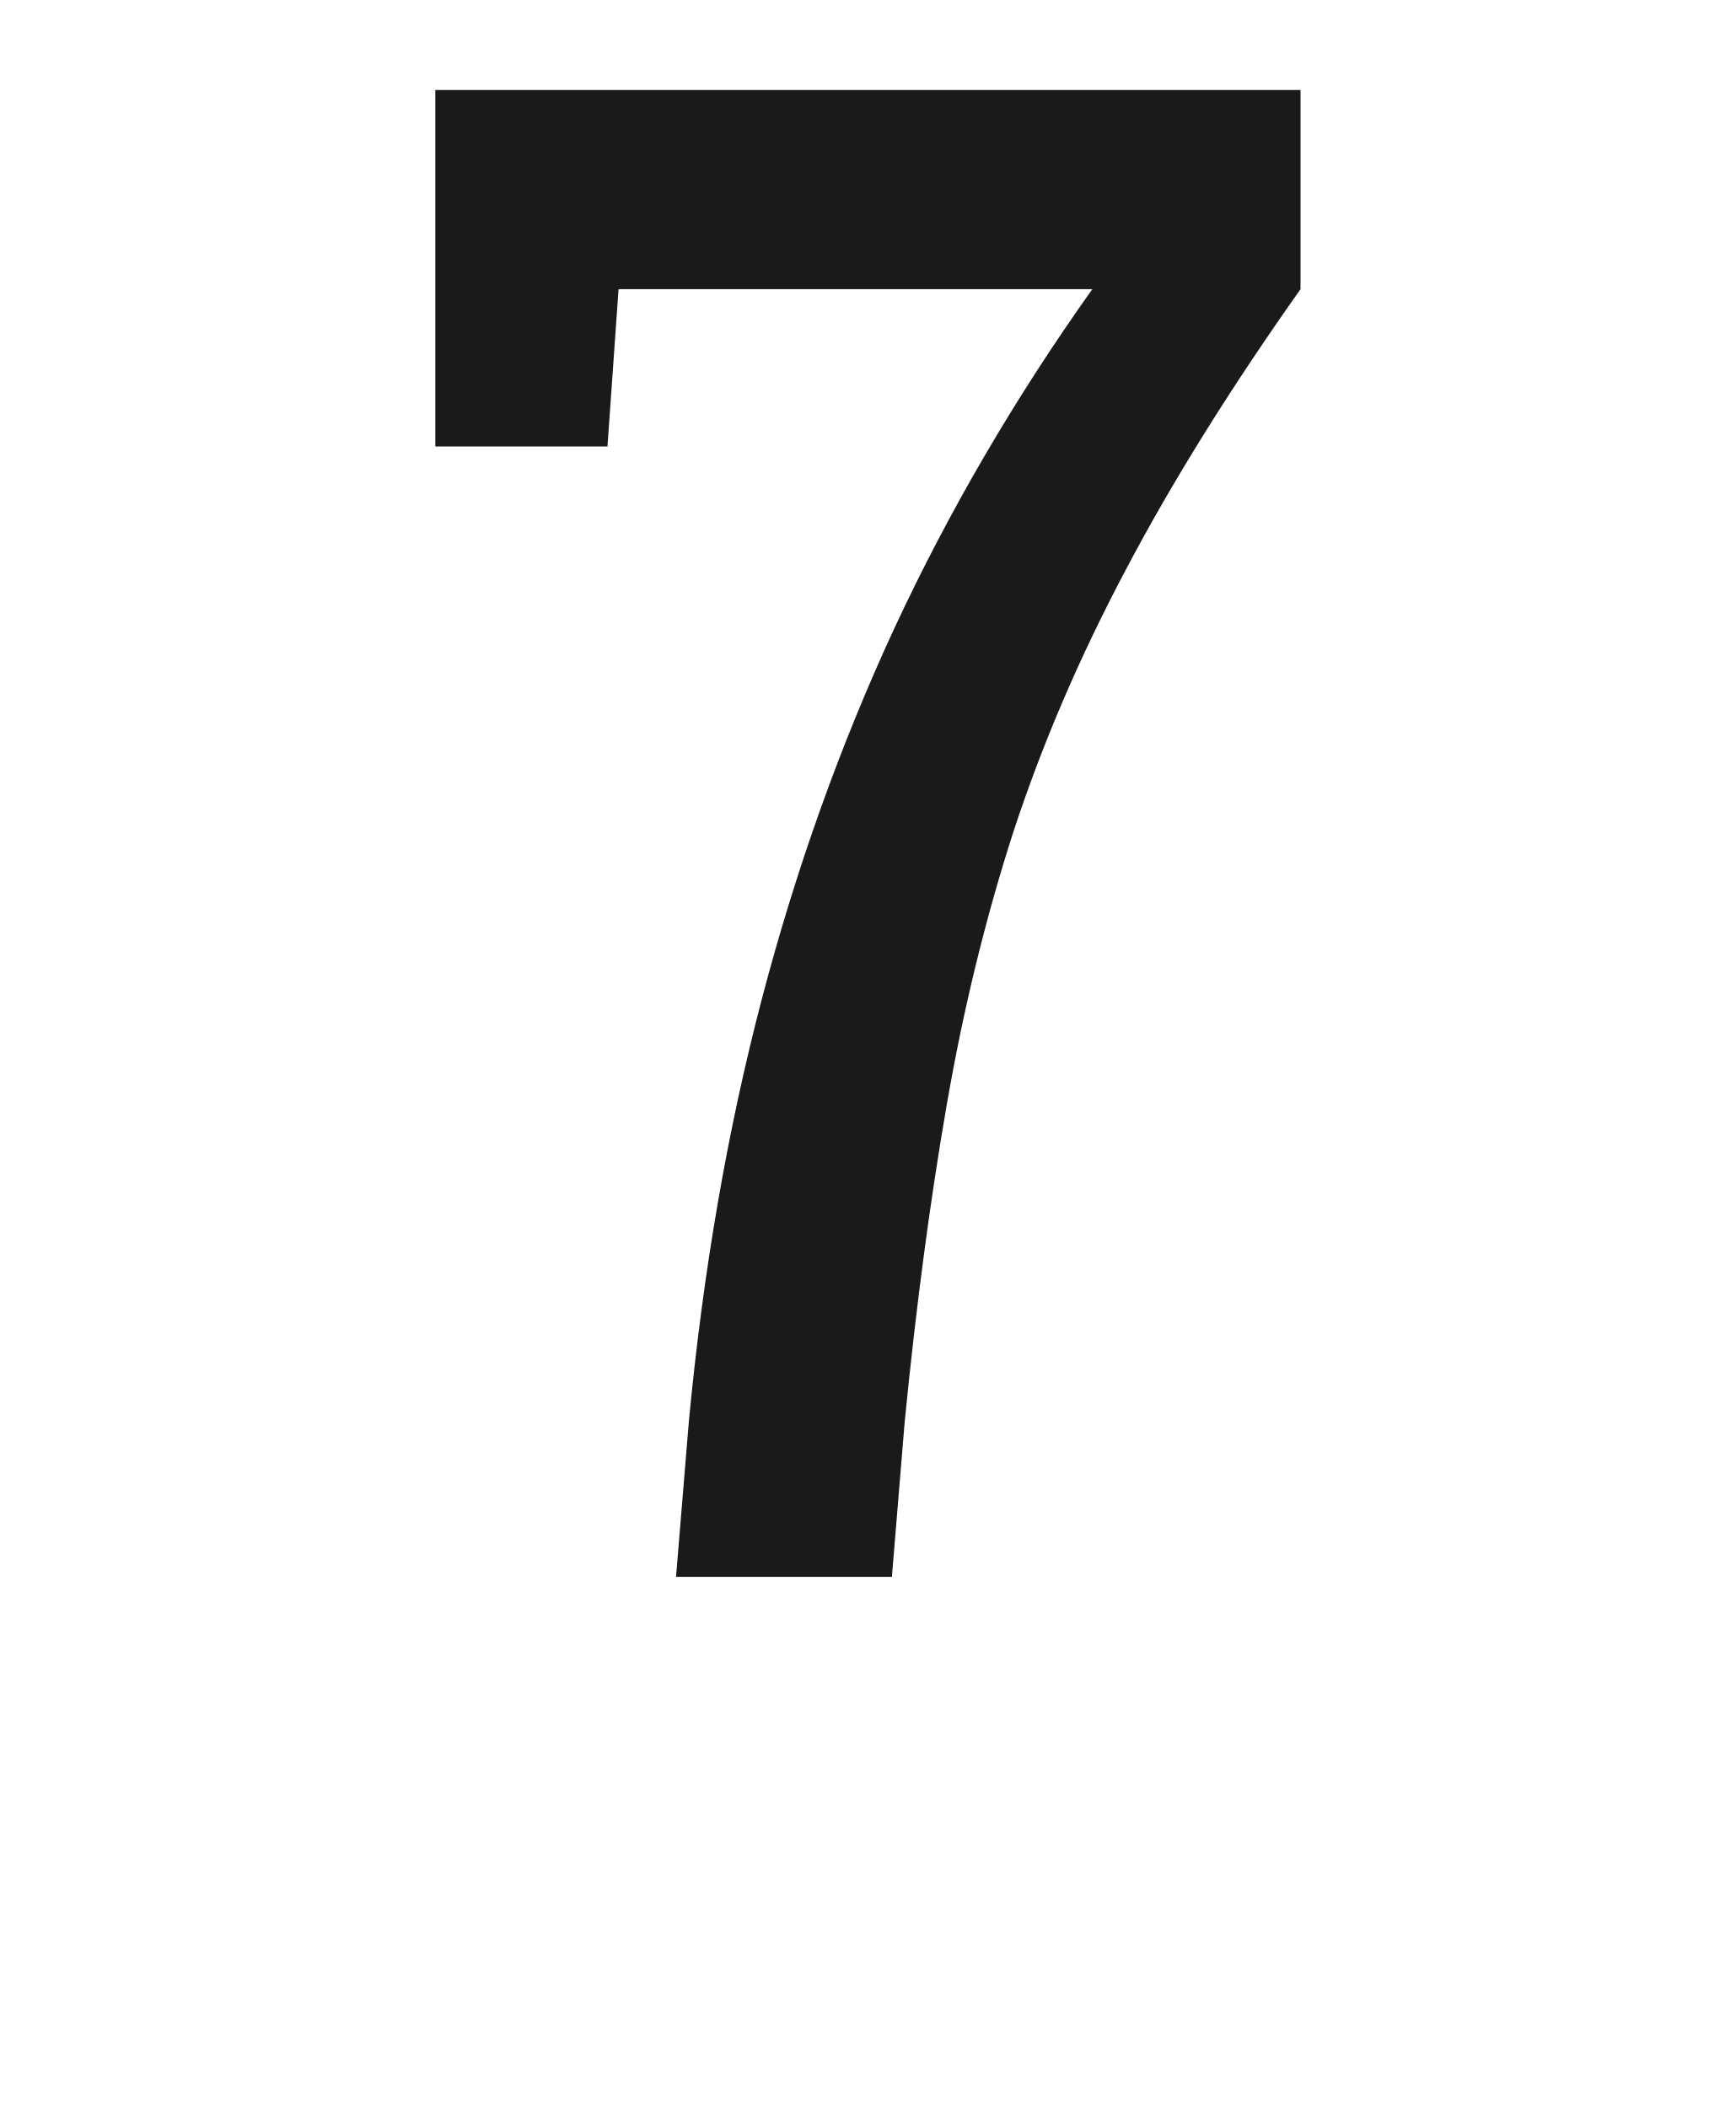
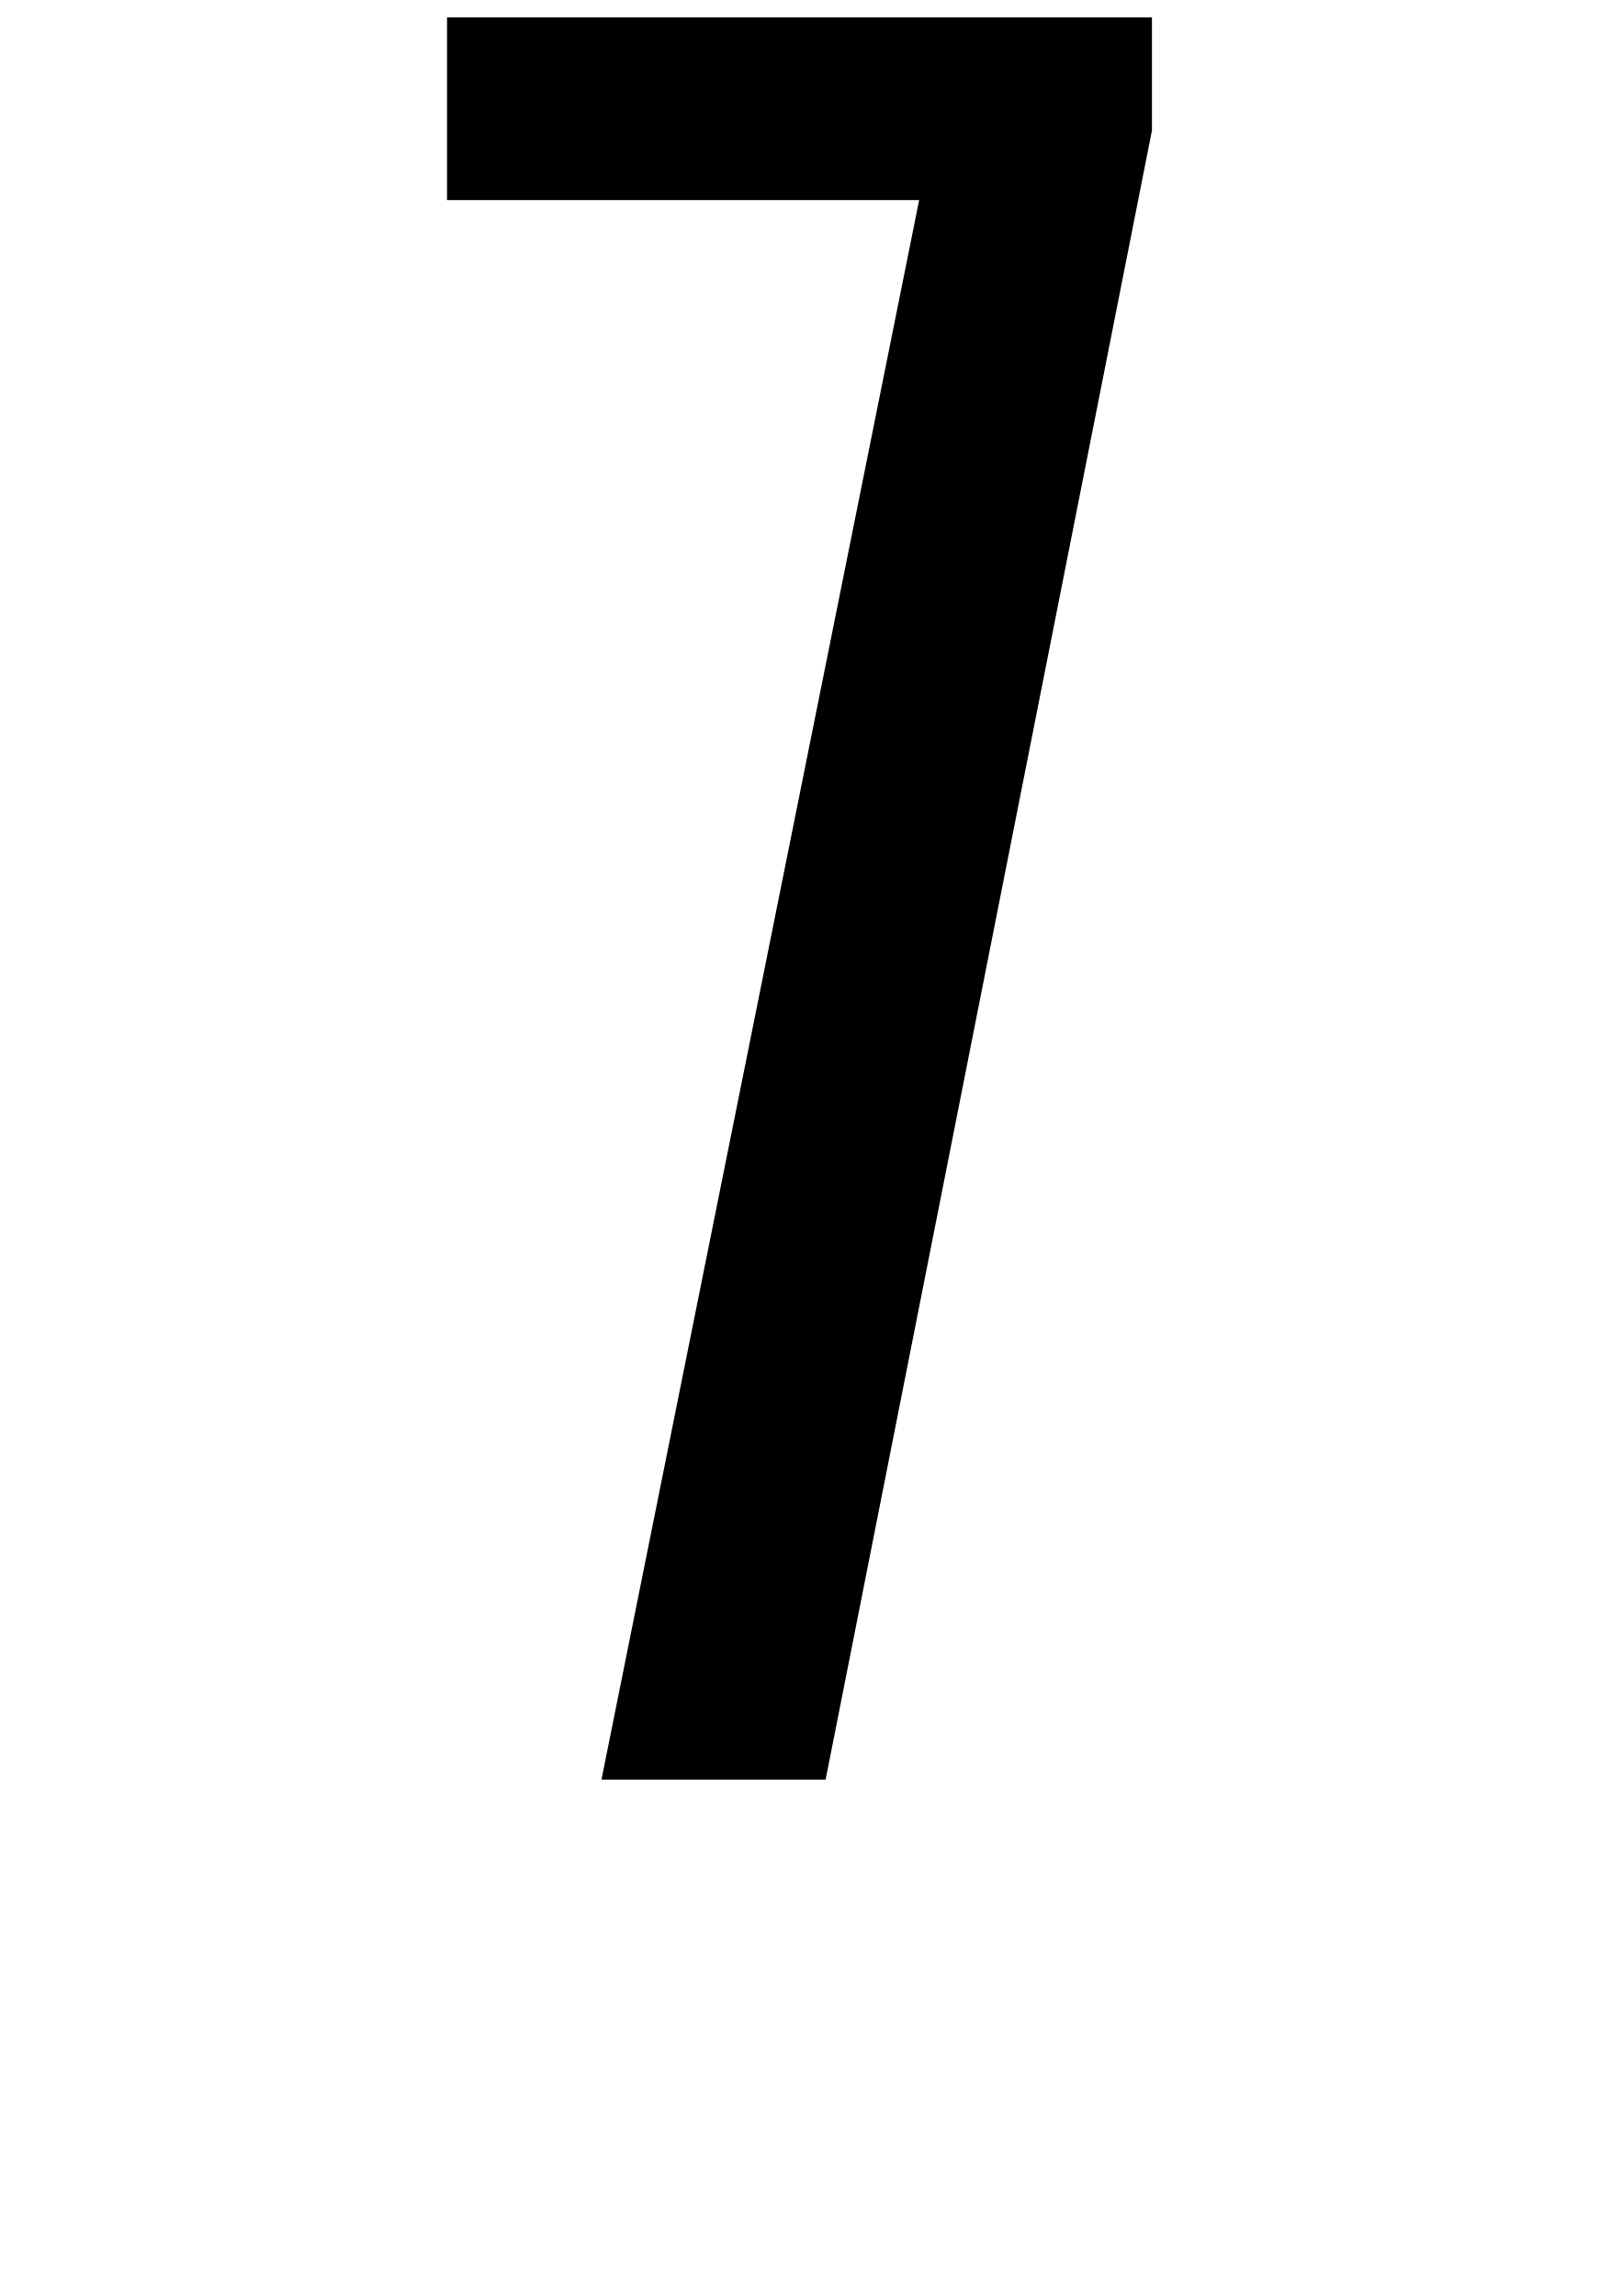
- <svg xmlns="http://www.w3.org/2000/svg" width="42" height="51" viewBox="0 0 11.113 13.494" version="1.1" id="svg1" xml:space="preserve">
-   <defs id="defs1" />
-   <g id="layer1">
-     <rect style="display:none;fill:#e77d00;fill-opacity:1;stroke:none;stroke-width:1.672;stroke-linecap:round;stroke-linejoin:round;paint-order:stroke markers fill" id="rect9" width="11.113" height="13.494" x="0" y="1.6666667e-07" rx="1.9073487e-07" ry="2.623" />
-     <path id="text5" style="font-style:normal;font-variant:normal;font-weight:500;font-stretch:normal;font-size:12.253px;font-family:'Roboto Slab';-inkscape-font-specification:'Roboto Slab, Medium';font-variant-ligatures:normal;font-variant-caps:normal;font-variant-numeric:normal;font-variant-east-asian:normal;display:none;fill:#1a1a1a;fill-opacity:1;stroke:none;stroke-width:1.023;stroke-linecap:round;stroke-linejoin:round;stroke-dasharray:none;stroke-opacity:1;paint-order:markers stroke fill" d="M 2.098,0.576 V 3.054 h 1.037 l 0.12,-1.216 h 1.607 V 8.891 L 3.99,9.087 V 10.094 h 3.126 V 9.087 L 6.244,8.891 V 1.838 H 7.851 l 0.12,1.216 h 1.042 V 0.576 Z" />
-     <path id="text21" style="font-size:12.258px;font-family:'Roboto Slab';-inkscape-font-specification:'Roboto Slab, Normal';font-variant-position:super;font-variant-caps:all-small-caps;display:none;fill:#1a1a1a;fill-opacity:1;stroke-width:1.628;stroke-linecap:round;stroke-linejoin:round;paint-order:stroke markers fill" d="m 8.937,0.455 c -0.343,0 -0.65,0.09 -0.922,0.269 C 7.744,0.9 7.439,1.222 7.1,1.689 L 5.322,4.251 H 4.472 V 1.641 L 5.393,1.461 V 0.534 H 2.012 V 1.461 L 2.964,1.641 V 8.147 L 2.012,8.327 V 9.249 H 5.393 V 8.327 L 4.472,8.147 V 5.585 h 1.065 l 1.927,2.64 0.018,0.024 -0.569,0.078 V 9.249 H 10.116 V 8.327 L 9.242,8.177 6.627,4.67 8.201,2.491 C 8.401,2.223 8.576,2.04 8.728,1.94 8.879,1.836 9.043,1.785 9.218,1.785 c 0.076,0 0.15,0.008 0.222,0.024 0.076,0.012 0.161,0.028 0.257,0.048 L 9.937,0.749 C 9.793,0.657 9.641,0.585 9.482,0.534 9.326,0.482 9.145,0.455 8.937,0.455 Z" transform="scale(0.9162598,1.091393)" />
-     <path id="text1-6" style="font-style:normal;font-variant:normal;font-weight:500;font-stretch:normal;font-size:12.253px;font-family:'Roboto Slab';-inkscape-font-specification:'Roboto Slab, Medium';font-variant-ligatures:normal;font-variant-caps:normal;font-variant-numeric:normal;font-variant-east-asian:normal;display:none;fill:#1a1a1a;fill-opacity:1;stroke:none;stroke-width:1.023;stroke-linecap:round;stroke-linejoin:round;stroke-dasharray:none;stroke-opacity:1;paint-order:markers stroke fill" d="M 2.655,0.576 V 1.589 L 3.461,1.772 3.319,4.451 c -0.018,0.823 -0.083,1.521 -0.192,2.091 -0.106,0.566 -0.241,1.033 -0.406,1.399 -0.165,0.366 -0.342,0.66 -0.532,0.882 h -0.642 l 0.137,3.607 h 1.24 V 10.091 H 8.183 v 2.34 H 9.434 L 9.565,8.823 H 8.556 V 1.785 L 9.423,1.589 V 0.576 Z m 2.183,1.274 h 2.336 V 8.823 H 3.741 C 3.924,8.505 4.083,8.135 4.218,7.712 4.357,7.285 4.469,6.802 4.553,6.262 4.637,5.717 4.689,5.114 4.711,4.451 Z" />
-     <path id="text4" style="font-style:normal;font-variant:normal;font-weight:500;font-stretch:normal;font-size:12.262px;font-family:'Roboto Slab';-inkscape-font-specification:'Roboto Slab, Medium';font-variant-ligatures:normal;font-variant-caps:normal;font-variant-numeric:normal;font-variant-east-asian:normal;display:none;fill:#1a1a1a;fill-opacity:1;stroke:none;stroke-width:1.023;stroke-linecap:round;stroke-linejoin:round;stroke-dasharray:none;stroke-opacity:1;paint-order:markers stroke fill" d="M 2.225,0.576 V 1.589 L 3.096,1.785 V 8.891 L 2.225,9.087 V 10.094 h 3.872 c 0.877,0 1.561,-0.231 2.051,-0.693 C 8.641,8.935 8.888,8.254 8.888,7.361 c 0,-0.37 -0.058,-0.71 -0.175,-1.02 C 8.599,6.028 8.433,5.762 8.213,5.544 7.994,5.326 7.723,5.176 7.402,5.093 7.771,4.927 8.06,4.674 8.268,4.334 8.477,3.99 8.581,3.603 8.581,3.171 8.581,2.308 8.328,1.661 7.824,1.23 7.323,0.794 6.625,0.576 5.729,0.576 H 3.096 Z M 4.479,1.851 h 1.25 c 0.483,0 0.848,0.115 1.097,0.346 0.249,0.227 0.373,0.578 0.373,1.053 0,0.423 -0.117,0.752 -0.351,0.987 -0.234,0.235 -0.555,0.353 -0.965,0.353 H 4.479 Z m 0,3.922 h 1.755 c 0.435,0 0.755,0.14 0.96,0.419 0.208,0.279 0.313,0.669 0.313,1.17 0,0.475 -0.122,0.839 -0.367,1.092 C 6.897,8.701 6.55,8.826 6.097,8.826 H 4.479 Z" />
-     <path id="text1-9" style="font-style:normal;font-variant:normal;font-weight:500;font-stretch:normal;font-size:12.253px;font-family:'Roboto Slab';-inkscape-font-specification:'Roboto Slab, Medium';font-variant-ligatures:normal;font-variant-caps:normal;font-variant-numeric:normal;font-variant-east-asian:normal;display:none;fill:#1a1a1a;fill-opacity:1;stroke:none;stroke-width:1.023;stroke-linecap:round;stroke-linejoin:round;stroke-dasharray:none;stroke-opacity:1;paint-order:markers stroke fill" d="M 4.901,0.576 2.257,8.989 1.676,9.087 V 10.094 H 4.216 V 9.087 L 3.639,8.963 4.073,7.466 H 7.045 L 7.468,8.963 6.897,9.087 V 10.094 H 9.436 V 9.087 L 8.855,8.989 6.244,0.576 Z M 5.548,2.426 h 0.033 l 0.071,0.255 1.037,3.523 H 4.435 L 5.471,2.694 Z" />
-     <path id="text1-8" style="font-style:normal;font-variant:normal;font-weight:500;font-stretch:normal;font-size:12.253px;font-family:'Roboto Slab';-inkscape-font-specification:'Roboto Slab, Medium';font-variant-ligatures:normal;font-variant-caps:normal;font-variant-numeric:normal;font-variant-east-asian:normal;display:none;fill:#1a1a1a;fill-opacity:1;stroke:none;stroke-width:1.023;stroke-linecap:round;stroke-linejoin:round;stroke-dasharray:none;stroke-opacity:1;paint-order:markers stroke fill" d="M 1.687,0.576 V 1.589 L 2.559,1.786 V 8.891 L 1.687,9.087 V 10.094 H 4.786 V 9.087 L 3.941,8.891 V 7.304 l 1.181,-1.471 1.923,3.163 v 0.007 L 6.338,9.087 V 10.094 H 9.425 V 9.087 L 8.663,8.924 6.02,4.715 8.389,1.766 9.141,1.589 V 0.576 H 6.162 V 1.589 l 0.707,0.085 -0.017,0.026 -2.912,3.688 V 1.786 L 4.786,1.589 V 0.576 Z" />
-     <path d="m 5.389,0.439 c -0.53,0 -1.009,0.12 -1.437,0.36 C 3.524,1.034 3.159,1.37 2.855,1.805 2.552,2.237 2.318,2.746 2.153,3.335 1.989,3.923 1.907,4.566 1.907,5.263 v 0.144 c 0,0.702 0.082,1.347 0.246,1.935 0.165,0.588 0.399,1.098 0.702,1.529 0.307,0.431 0.674,0.767 1.102,1.007 0.428,0.235 0.907,0.353 1.437,0.353 0.165,0 0.329,-0.016 0.494,-0.046 0.168,-0.026 0.331,-0.065 0.488,-0.117 L 8.493,11.832 9.206,10.662 7.55,9.375 C 8.007,8.943 8.343,8.386 8.559,7.702 8.778,7.013 8.888,6.248 8.888,5.407 V 5.263 c 0,-0.697 -0.08,-1.34 -0.241,-1.928 C 8.486,2.746 8.254,2.237 7.95,1.805 7.647,1.37 7.279,1.034 6.848,0.799 6.416,0.559 5.93,0.439 5.389,0.439 Z m 0,1.314 c 0.479,0 0.876,0.148 1.19,0.445 0.314,0.296 0.548,0.706 0.702,1.229 0.154,0.523 0.23,1.131 0.23,1.824 v 0.157 c 0,0.702 -0.077,1.316 -0.23,1.843 -0.154,0.527 -0.387,0.939 -0.702,1.235 -0.311,0.292 -0.705,0.438 -1.184,0.438 -0.461,0 -0.848,-0.146 -1.163,-0.438 C 3.918,8.189 3.682,7.778 3.525,7.25 3.367,6.719 3.288,6.104 3.288,5.407 V 5.25 c 0,-0.693 0.079,-1.301 0.236,-1.824 0.161,-0.523 0.397,-0.932 0.707,-1.229 0.311,-0.296 0.696,-0.445 1.157,-0.445 z" style="font-weight:500;font-size:12.253px;font-family:'Roboto Slab';-inkscape-font-specification:'Roboto Slab, Medium';display:none;fill:#1a1a1a;stroke-width:1.023;stroke-linecap:round;stroke-linejoin:round;paint-order:markers stroke fill" id="path2" />
-     <path id="text1-7" style="font-style:normal;font-variant:normal;font-weight:500;font-stretch:normal;font-size:12.253px;font-family:'Roboto Slab';-inkscape-font-specification:'Roboto Slab, Medium';font-variant-ligatures:normal;font-variant-caps:normal;font-variant-numeric:normal;font-variant-east-asian:normal;display:none;fill:#1a1a1a;fill-opacity:1;stroke:none;stroke-width:1.023;stroke-linecap:round;stroke-linejoin:round;stroke-dasharray:none;stroke-opacity:1;paint-order:markers stroke fill" d="M 5.246,0.576 V 1.596 l 1.07,0.19 v 5.517 c 0,0.34 -0.048,0.632 -0.143,0.876 C 6.078,8.423 5.941,8.61 5.762,8.741 5.583,8.872 5.367,8.937 5.115,8.937 4.734,8.937 4.437,8.804 4.221,8.538 4.005,8.268 3.887,7.817 3.865,7.185 H 2.554 L 2.543,7.224 c 0.022,0.676 0.148,1.238 0.378,1.687 0.234,0.445 0.547,0.776 0.938,0.994 0.395,0.218 0.847,0.327 1.355,0.327 0.537,0 0.989,-0.119 1.354,-0.359 C 6.938,9.632 7.217,9.292 7.408,8.852 7.598,8.412 7.692,7.896 7.692,7.303 V 1.786 L 8.57,1.589 V 0.576 Z" />
-     <path id="path8" style="font-style:normal;font-variant:normal;font-weight:500;font-stretch:normal;font-size:12.262px;font-family:'Roboto Slab';-inkscape-font-specification:'Roboto Slab, Medium';font-variant-ligatures:normal;font-variant-caps:normal;font-variant-numeric:normal;font-variant-east-asian:normal;display:none;fill:#1a1a1a;fill-opacity:1;stroke:none;stroke-width:1.023;stroke-linecap:round;stroke-linejoin:round;stroke-dasharray:none;stroke-opacity:1;paint-order:markers stroke fill" d="m 7.76,0.439 c -0.812,0 -1.453,0.327 -1.925,0.98 -0.472,0.654 -0.707,1.599 -0.707,2.837 v 2.164 c 0,1.238 0.236,2.183 0.707,2.837 0.475,0.649 1.12,0.974 1.936,0.974 0.808,0 1.448,-0.325 1.919,-0.974 0.472,-0.649 0.707,-1.595 0.707,-2.837 v -2.164 c 0,-1.238 -0.237,-2.183 -0.713,-2.837 C 9.209,0.766 8.568,0.439 7.76,0.439 Z m -4.347,0.137 -2.698,0.628 v 0.967 L 2.037,2.158 V 8.891 L 0.737,9.087 V 10.094 H 4.713 V 9.087 l -1.3,-0.196 z m 4.347,1.137 c 0.406,0 0.717,0.19 0.932,0.569 0.216,0.379 0.323,0.961 0.323,1.745 v 2.608 c 0,0.793 -0.106,1.379 -0.318,1.759 -0.212,0.379 -0.521,0.569 -0.927,0.569 -0.413,0 -0.727,-0.19 -0.943,-0.569 -0.216,-0.379 -0.323,-0.965 -0.323,-1.759 V 4.027 c 0,-0.789 0.106,-1.37 0.318,-1.745 0.216,-0.379 0.528,-0.569 0.938,-0.569 z" />
-     <path id="text8" style="font-style:normal;font-variant:normal;font-weight:500;font-stretch:normal;font-size:12.262px;font-family:'Roboto Slab';-inkscape-font-specification:'Roboto Slab, Medium';font-variant-ligatures:normal;font-variant-caps:normal;font-variant-numeric:normal;font-variant-east-asian:normal;display:none;fill:#1a1a1a;fill-opacity:1;stroke:none;stroke-width:1.023;stroke-linecap:round;stroke-linejoin:round;stroke-dasharray:none;stroke-opacity:1;paint-order:markers stroke fill" d="m 5.491,0.439 c -0.49,0 -0.932,0.148 -1.327,0.444 C 3.772,1.175 3.463,1.578 3.236,2.093 3.01,2.603 2.896,3.185 2.896,3.838 c 0,0.684 0.099,1.272 0.296,1.765 0.201,0.488 0.482,0.863 0.844,1.124 0.366,0.257 0.794,0.386 1.284,0.386 0.314,0 0.599,-0.074 0.855,-0.222 C 6.432,6.743 6.642,6.527 6.807,6.244 l 0.017,0.098 C 6.816,7.248 6.671,7.913 6.39,8.335 6.108,8.754 5.723,8.963 5.233,8.963 c -0.26,0 -0.508,-0.026 -0.746,-0.079 C 4.249,8.828 4.017,8.743 3.79,8.63 L 3.615,9.839 c 0.241,0.131 0.508,0.229 0.801,0.294 0.292,0.065 0.577,0.098 0.855,0.098 0.585,0 1.097,-0.155 1.536,-0.464 C 7.249,9.453 7.595,8.991 7.843,8.381 8.092,7.767 8.216,7.015 8.216,6.126 V 4.204 C 8.216,3.394 8.103,2.709 7.876,2.152 7.649,1.589 7.332,1.165 6.922,0.877 6.516,0.585 6.039,0.439 5.491,0.439 Z m 0.017,1.275 c 0.42,0 0.746,0.196 0.976,0.588 0.234,0.388 0.351,0.961 0.351,1.719 V 5.035 C 6.717,5.287 6.547,5.492 6.324,5.649 6.101,5.802 5.834,5.877 5.523,5.877 5.256,5.877 5.03,5.795 4.843,5.629 4.657,5.459 4.516,5.222 4.421,4.917 4.326,4.607 4.278,4.248 4.278,3.838 c 0,-0.405 0.053,-0.767 0.159,-1.085 C 4.547,2.431 4.693,2.178 4.876,1.995 5.063,1.808 5.273,1.714 5.507,1.714 Z" />
-     <path id="text9" style="font-style:normal;font-variant:normal;font-weight:500;font-stretch:normal;font-size:12.262px;font-family:'Roboto Slab';-inkscape-font-specification:'Roboto Slab, Medium';font-variant-ligatures:normal;font-variant-caps:normal;font-variant-numeric:normal;font-variant-east-asian:normal;display:none;fill:#1a1a1a;fill-opacity:1;stroke:none;stroke-width:1.023;stroke-linecap:round;stroke-linejoin:round;stroke-dasharray:none;stroke-opacity:1;paint-order:markers stroke fill" d="m 5.554,0.439 c -0.49,0 -0.922,0.105 -1.294,0.314 C 3.89,0.958 3.603,1.256 3.398,1.648 3.193,2.04 3.091,2.52 3.091,3.086 c 0,0.484 0.108,0.911 0.323,1.281 0.216,0.366 0.515,0.647 0.899,0.843 C 3.875,5.416 3.528,5.718 3.272,6.119 3.016,6.516 2.888,6.978 2.888,7.505 c 0,0.584 0.111,1.081 0.334,1.49 0.227,0.405 0.541,0.713 0.944,0.922 0.402,0.209 0.868,0.314 1.398,0.314 0.526,0 0.989,-0.105 1.388,-0.314 C 7.354,9.708 7.667,9.401 7.89,8.996 8.113,8.586 8.224,8.089 8.224,7.505 8.224,6.982 8.095,6.52 7.835,6.119 7.579,5.718 7.232,5.416 6.793,5.211 7.173,5.015 7.475,4.734 7.698,4.368 7.921,3.997 8.033,3.57 8.033,3.086 8.033,2.52 7.926,2.04 7.714,1.648 7.506,1.256 7.215,0.958 6.842,0.753 6.473,0.544 6.044,0.439 5.554,0.439 Z m 0,1.275 c 0.219,0 0.409,0.061 0.57,0.183 0.165,0.122 0.293,0.29 0.384,0.503 0.095,0.214 0.143,0.462 0.143,0.745 0,0.288 -0.046,0.538 -0.137,0.752 C 6.422,4.111 6.296,4.276 6.135,4.394 5.974,4.507 5.784,4.564 5.565,4.564 5.228,4.564 4.961,4.435 4.764,4.178 4.57,3.921 4.473,3.577 4.473,3.145 4.473,2.71 4.57,2.363 4.764,2.106 4.961,1.845 5.225,1.714 5.554,1.714 Z m 0,4.131 c 0.252,0 0.475,0.066 0.669,0.196 0.197,0.131 0.351,0.316 0.461,0.556 0.11,0.235 0.164,0.51 0.164,0.824 0,0.314 -0.053,0.586 -0.159,0.817 C 6.583,8.469 6.433,8.647 6.239,8.773 6.045,8.9 5.82,8.963 5.565,8.963 5.173,8.963 4.859,8.826 4.621,8.551 4.387,8.277 4.27,7.9 4.27,7.421 c 0,-0.314 0.055,-0.588 0.165,-0.824 C 4.545,6.357 4.694,6.172 4.884,6.041 5.078,5.911 5.301,5.845 5.554,5.845 Z" />
-     <path id="text10" style="font-style:normal;font-variant:normal;font-weight:500;font-stretch:normal;font-size:12.262px;font-family:'Roboto Slab';-inkscape-font-specification:'Roboto Slab, Medium';font-variant-ligatures:normal;font-variant-caps:normal;font-variant-numeric:normal;font-variant-east-asian:normal;display:inline;fill:#1a1a1a;fill-opacity:1;stroke:none;stroke-width:1.023;stroke-linecap:round;stroke-linejoin:round;stroke-dasharray:none;stroke-opacity:1;paint-order:markers stroke fill" d="M 2.787,0.576 V 2.858 H 3.889 L 3.96,1.851 H 6.993 C 6.5,2.544 6.077,3.267 5.726,4.021 5.379,4.77 5.095,5.564 4.876,6.4 4.657,7.237 4.501,8.137 4.41,9.1 L 4.328,10.094 H 5.71 L 5.792,9.1 C 5.865,8.359 5.955,7.683 6.061,7.073 6.167,6.459 6.31,5.875 6.489,5.321 6.672,4.764 6.911,4.206 7.207,3.648 7.503,3.086 7.876,2.487 8.326,1.851 V 0.576 Z" />
-     <path id="text11" style="font-style:normal;font-variant:normal;font-weight:500;font-stretch:normal;font-size:12.262px;font-family:'Roboto Slab';-inkscape-font-specification:'Roboto Slab, Medium';font-variant-ligatures:normal;font-variant-caps:normal;font-variant-numeric:normal;font-variant-east-asian:normal;display:none;fill:#1a1a1a;fill-opacity:1;stroke:none;stroke-width:1.023;stroke-linecap:round;stroke-linejoin:round;stroke-dasharray:none;stroke-opacity:1;paint-order:markers stroke fill" d="m 5.965,0.439 c -0.607,0 -1.144,0.172 -1.612,0.516 C 3.888,1.3 3.523,1.801 3.256,2.459 2.992,3.113 2.861,3.912 2.861,4.858 V 6.361 c 0,0.815 0.119,1.512 0.357,2.092 0.238,0.575 0.567,1.015 0.987,1.32 0.42,0.305 0.901,0.458 1.442,0.458 0.519,0 0.975,-0.142 1.366,-0.425 0.391,-0.288 0.694,-0.682 0.91,-1.183 0.219,-0.501 0.329,-1.074 0.329,-1.719 0,-0.61 -0.093,-1.155 -0.28,-1.634 C 7.786,4.79 7.519,4.415 7.172,4.145 6.824,3.871 6.413,3.733 5.938,3.733 c -0.34,0 -0.653,0.066 -0.938,0.196 C 4.718,4.061 4.482,4.237 4.292,4.459 L 4.27,4.426 C 4.285,3.533 4.441,2.862 4.737,2.413 5.033,1.96 5.451,1.734 5.992,1.734 c 0.241,0 0.466,0.03 0.674,0.091 0.208,0.057 0.406,0.131 0.592,0.222 L 7.511,0.838 C 7.288,0.712 7.047,0.613 6.788,0.543 6.528,0.474 6.254,0.439 5.965,0.439 Z M 5.543,4.976 c 0.42,0 0.746,0.179 0.976,0.536 0.234,0.357 0.351,0.817 0.351,1.379 0,0.388 -0.051,0.739 -0.153,1.053 C 6.618,8.257 6.476,8.506 6.294,8.689 6.111,8.872 5.89,8.963 5.63,8.963 5.221,8.963 4.885,8.745 4.621,8.309 4.362,7.874 4.232,7.25 4.232,6.44 V 5.753 C 4.316,5.592 4.422,5.455 4.55,5.342 4.678,5.224 4.826,5.134 4.994,5.073 5.162,5.008 5.345,4.976 5.543,4.976 Z" />
-     <path id="text12" style="font-style:normal;font-variant:normal;font-weight:500;font-stretch:normal;font-size:12.262px;font-family:'Roboto Slab';-inkscape-font-specification:'Roboto Slab, Medium';font-variant-ligatures:normal;font-variant-caps:normal;font-variant-numeric:normal;font-variant-east-asian:normal;display:none;fill:#1a1a1a;fill-opacity:1;stroke:none;stroke-width:1.023;stroke-linecap:round;stroke-linejoin:round;stroke-dasharray:none;stroke-opacity:1;paint-order:markers stroke fill" d="M 3.569,0.577 3.108,5.845 4.309,5.956 C 4.386,5.69 4.512,5.485 4.687,5.342 4.863,5.198 5.126,5.126 5.477,5.126 c 0.409,0 0.722,0.179 0.938,0.536 0.219,0.357 0.329,0.824 0.329,1.399 0,0.575 -0.106,1.037 -0.318,1.386 C 6.217,8.791 5.908,8.963 5.499,8.963 5.144,8.963 4.856,8.835 4.633,8.578 4.413,8.316 4.303,7.954 4.303,7.492 l -1.3,0.052 -0.011,0.039 c -0.011,0.558 0.093,1.035 0.312,1.431 0.223,0.397 0.527,0.7 0.911,0.909 0.384,0.205 0.811,0.307 1.283,0.307 0.567,0 1.044,-0.135 1.431,-0.405 C 7.321,9.552 7.618,9.177 7.819,8.702 8.02,8.222 8.12,7.671 8.12,7.048 8.12,6.381 8.025,5.808 7.835,5.329 7.649,4.849 7.376,4.481 7.018,4.224 6.66,3.967 6.229,3.843 5.724,3.851 5.552,3.856 5.391,3.88 5.241,3.923 5.092,3.967 4.952,4.026 4.824,4.1 4.696,4.17 4.582,4.25 4.479,4.342 L 4.72,1.943 h 2.249 l 0.126,0.68 H 8.005 V 0.577 Z" />
-     <path id="text13" style="font-style:normal;font-variant:normal;font-weight:500;font-stretch:normal;font-size:12.262px;font-family:'Roboto Slab';-inkscape-font-specification:'Roboto Slab, Medium';font-variant-ligatures:normal;font-variant-caps:normal;font-variant-numeric:normal;font-variant-east-asian:normal;display:none;fill:#1a1a1a;fill-opacity:1;stroke:none;stroke-width:1.023;stroke-linecap:round;stroke-linejoin:round;stroke-dasharray:none;stroke-opacity:1;paint-order:markers stroke fill" d="M 6.058,0.576 2.652,7.008 2.702,7.852 H 6.097 V 8.891 L 5.224,9.087 V 10.094 H 8.339 V 9.087 L 7.473,8.891 V 7.852 H 8.46 V 6.694 H 7.473 V 0.576 Z m 0.006,2.229 0.033,0.013 V 6.694 H 4.007 L 5.943,3.112 Z" />
-     <path id="text14" style="font-style:normal;font-variant:normal;font-weight:500;font-stretch:normal;font-size:12.262px;font-family:'Roboto Slab';-inkscape-font-specification:'Roboto Slab, Medium';font-variant-ligatures:normal;font-variant-caps:normal;font-variant-numeric:normal;font-variant-east-asian:normal;display:none;fill:#1a1a1a;fill-opacity:1;stroke:none;stroke-width:1.023;stroke-linecap:round;stroke-linejoin:round;stroke-dasharray:none;stroke-opacity:1;paint-order:markers stroke fill" d="m 5.516,0.439 c -0.501,0 -0.945,0.113 -1.333,0.34 C 3.796,1.006 3.494,1.317 3.278,1.714 3.066,2.106 2.965,2.548 2.976,3.04 l 0.011,0.039 h 1.338 c 0,-0.275 0.049,-0.514 0.148,-0.719 0.102,-0.205 0.243,-0.364 0.422,-0.477 0.183,-0.113 0.393,-0.17 0.631,-0.17 0.388,0 0.682,0.128 0.883,0.386 0.201,0.253 0.301,0.612 0.301,1.078 0,0.296 -0.042,0.554 -0.126,0.772 -0.08,0.214 -0.21,0.379 -0.389,0.497 -0.175,0.113 -0.404,0.17 -0.686,0.17 H 4.589 V 5.871 h 0.9 c 0.457,0 0.795,0.131 1.014,0.392 0.219,0.257 0.329,0.638 0.329,1.144 0,0.501 -0.117,0.887 -0.351,1.157 -0.23,0.266 -0.549,0.399 -0.954,0.399 -0.263,0 -0.492,-0.061 -0.686,-0.183 C 4.651,8.654 4.503,8.481 4.397,8.263 4.295,8.046 4.244,7.795 4.244,7.512 H 2.911 l -0.011,0.039 C 2.888,8.113 2.997,8.595 3.223,8.996 3.454,9.392 3.77,9.697 4.172,9.911 4.574,10.124 5.026,10.231 5.527,10.231 c 0.523,0 0.985,-0.111 1.388,-0.333 0.406,-0.227 0.724,-0.549 0.954,-0.967 0.23,-0.423 0.346,-0.922 0.346,-1.497 0,-0.51 -0.11,-0.961 -0.329,-1.353 -0.216,-0.392 -0.552,-0.682 -1.009,-0.869 0.406,-0.218 0.709,-0.512 0.91,-0.883 0.205,-0.37 0.307,-0.767 0.307,-1.19 0,-0.863 -0.234,-1.527 -0.702,-1.994 C 6.923,0.674 6.298,0.439 5.516,0.439 Z" />
-     <path id="text15" style="font-style:normal;font-variant:normal;font-weight:500;font-stretch:normal;font-size:12.262px;font-family:'Roboto Slab';-inkscape-font-specification:'Roboto Slab, Medium';font-variant-ligatures:normal;font-variant-caps:normal;font-variant-numeric:normal;font-variant-east-asian:normal;display:none;fill:#1a1a1a;fill-opacity:1;stroke:none;stroke-width:1.023;stroke-linecap:round;stroke-linejoin:round;stroke-dasharray:none;stroke-opacity:1;paint-order:markers stroke fill" d="m 5.485,0.439 c -0.552,0 -1.029,0.133 -1.431,0.398 C 3.655,1.099 3.35,1.457 3.138,1.91 2.926,2.359 2.825,2.864 2.836,3.426 l 0.011,0.039 h 1.338 c 0,-0.549 0.11,-0.976 0.329,-1.281 C 4.734,1.875 5.048,1.72 5.458,1.72 c 0.388,0 0.684,0.144 0.888,0.431 0.205,0.288 0.307,0.638 0.307,1.052 0,0.231 -0.033,0.46 -0.099,0.687 C 6.489,4.117 6.375,4.367 6.214,4.642 6.057,4.912 5.836,5.239 5.551,5.623 L 2.952,9.002 V 10.094 H 8.277 V 7.839 H 7.175 L 7.092,8.826 H 4.701 L 4.69,8.793 6.472,6.499 C 6.823,6.05 7.114,5.642 7.345,5.276 7.579,4.91 7.752,4.557 7.866,4.217 7.983,3.877 8.041,3.527 8.041,3.165 8.041,2.629 7.936,2.156 7.728,1.746 7.523,1.337 7.231,1.016 6.851,0.785 6.47,0.554 6.015,0.439 5.485,0.439 Z" />
+ <svg xmlns="http://www.w3.org/2000/svg" xml:space="preserve" width="33.123" height="47.558" viewBox="0 0 8.764 12.583">
+   <g style="display:inline">
+     <path d="M-240.04-18.989v2.407h6.218l-4.184 20.805h2.952l4.298-21.722v-1.49z" style="font-size:380px;font-family:Oswald,sans-serif;dominant-baseline:central;display:inline;fill:#000;fill-opacity:1;stroke-width:6.23807e-06" transform="translate(102.328 7.996)scale(.41609)" />
  </g>
</svg>
